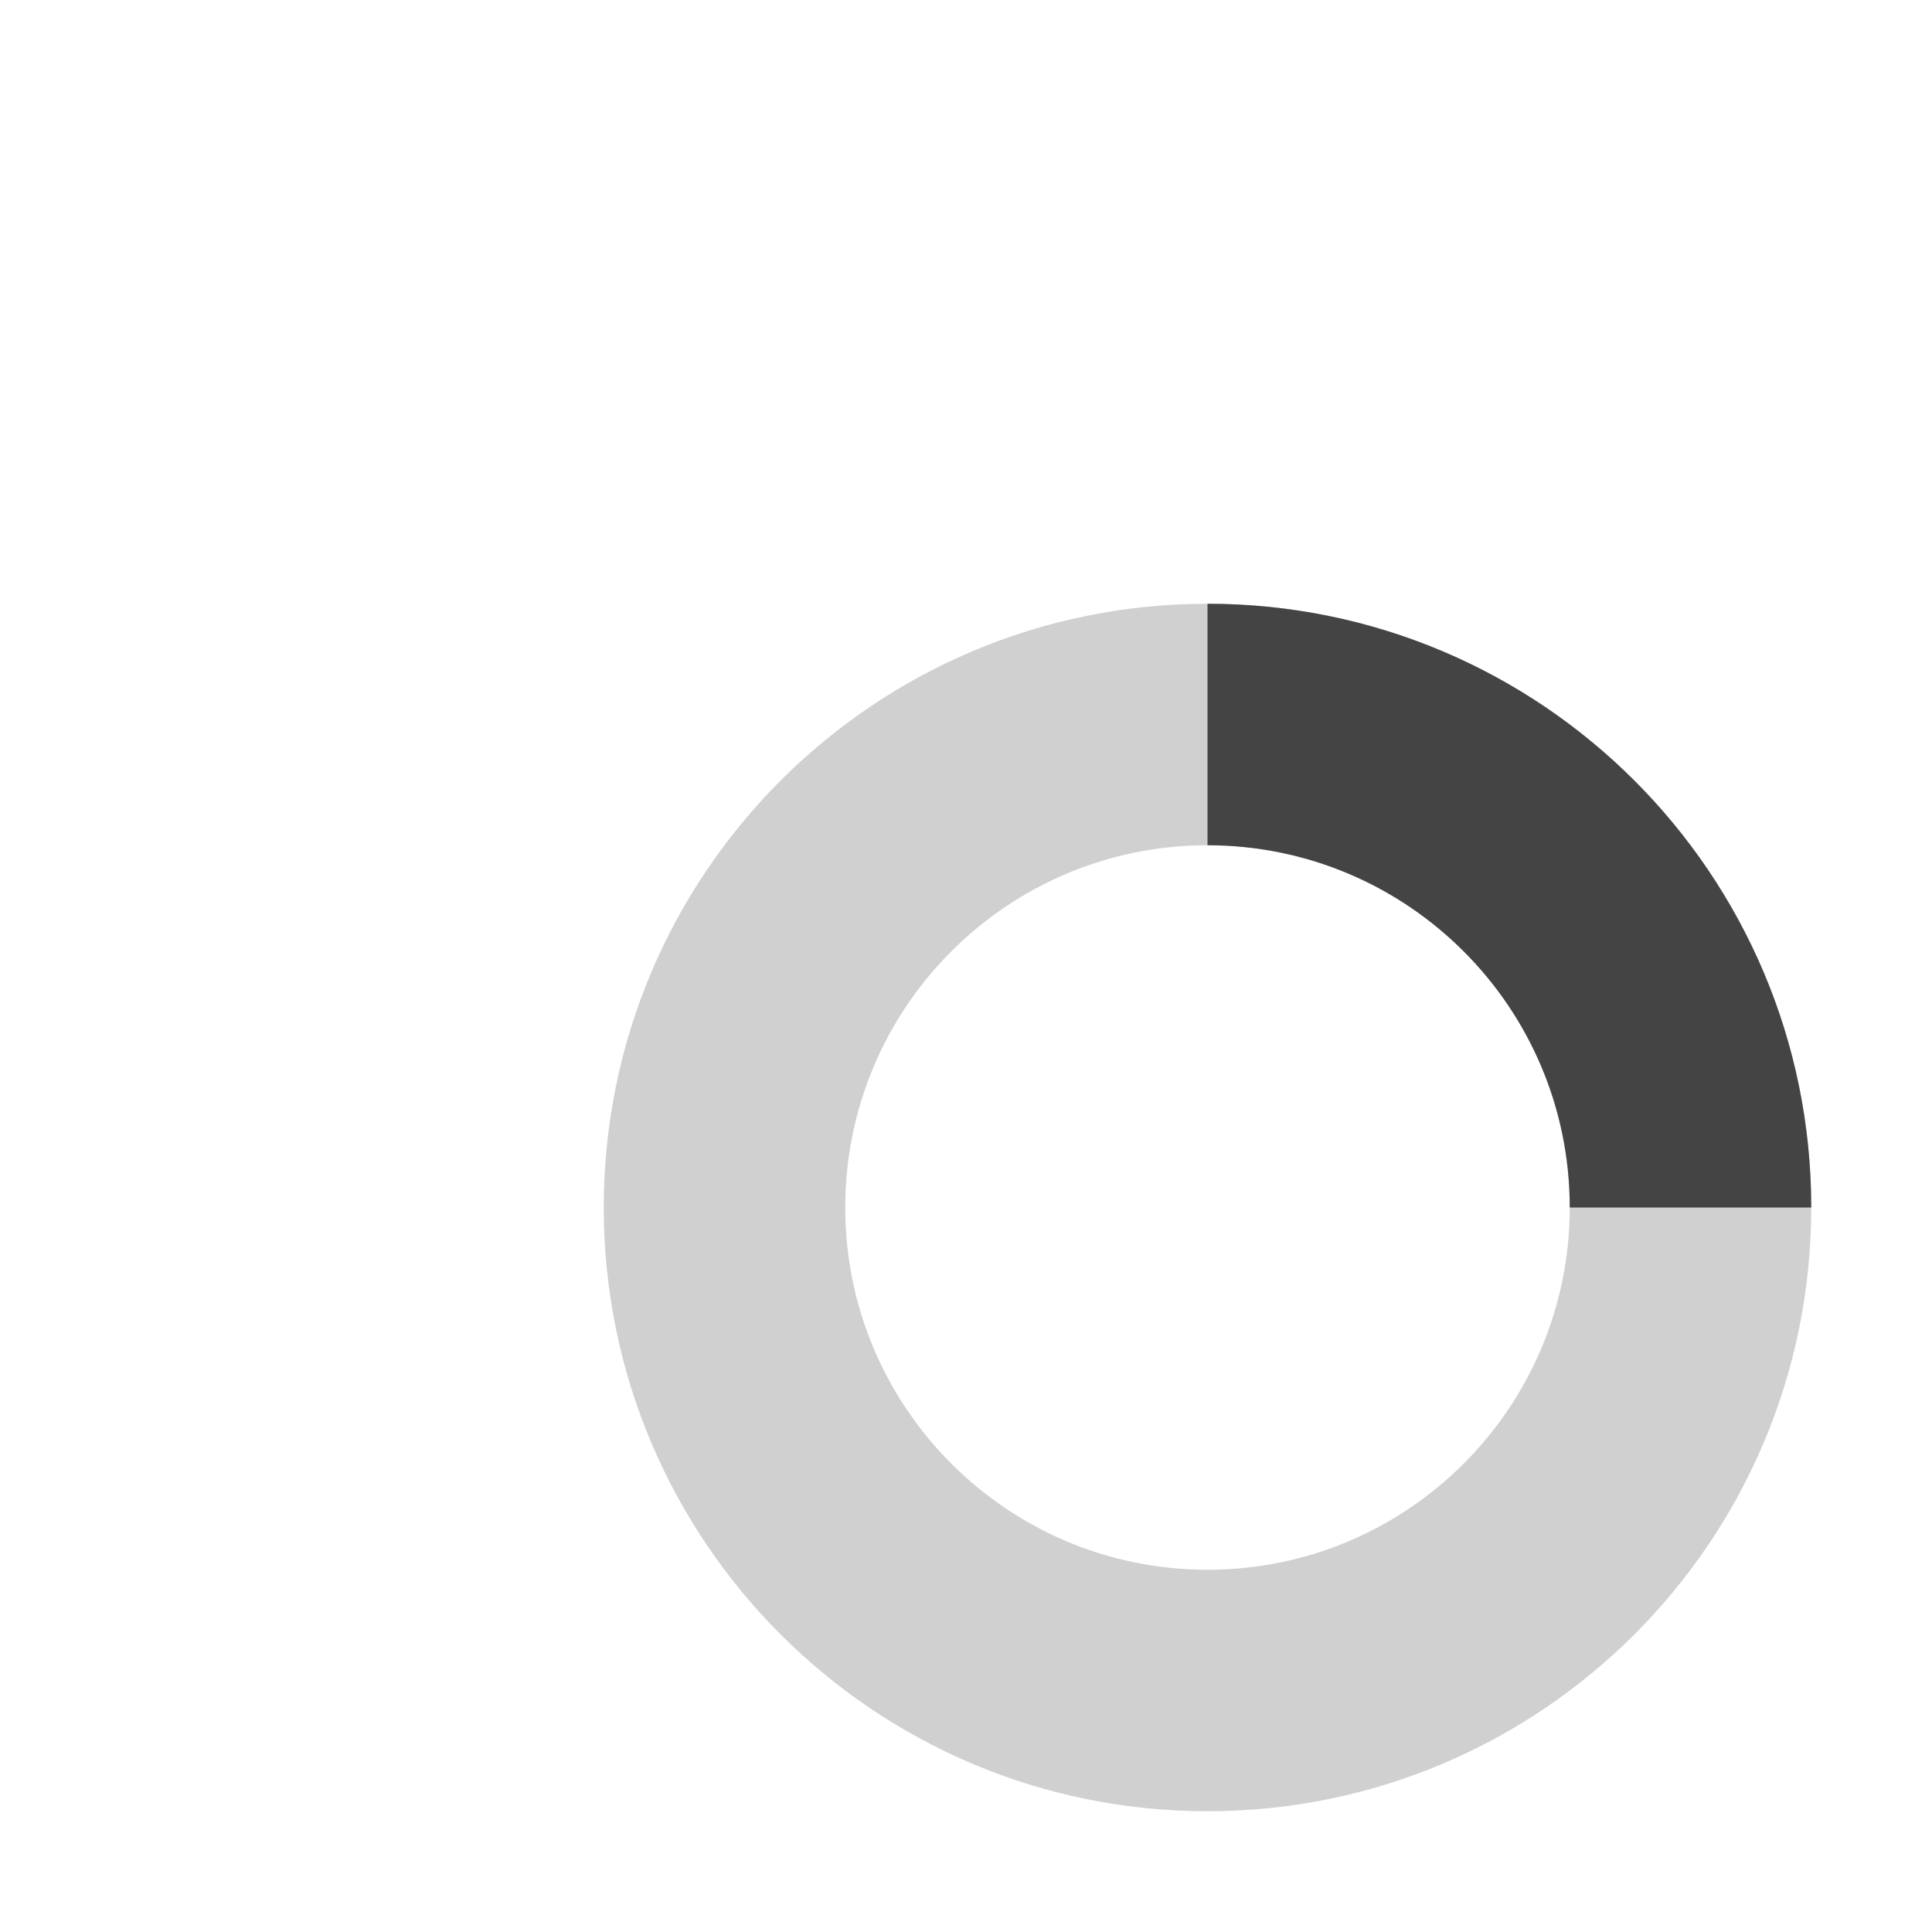
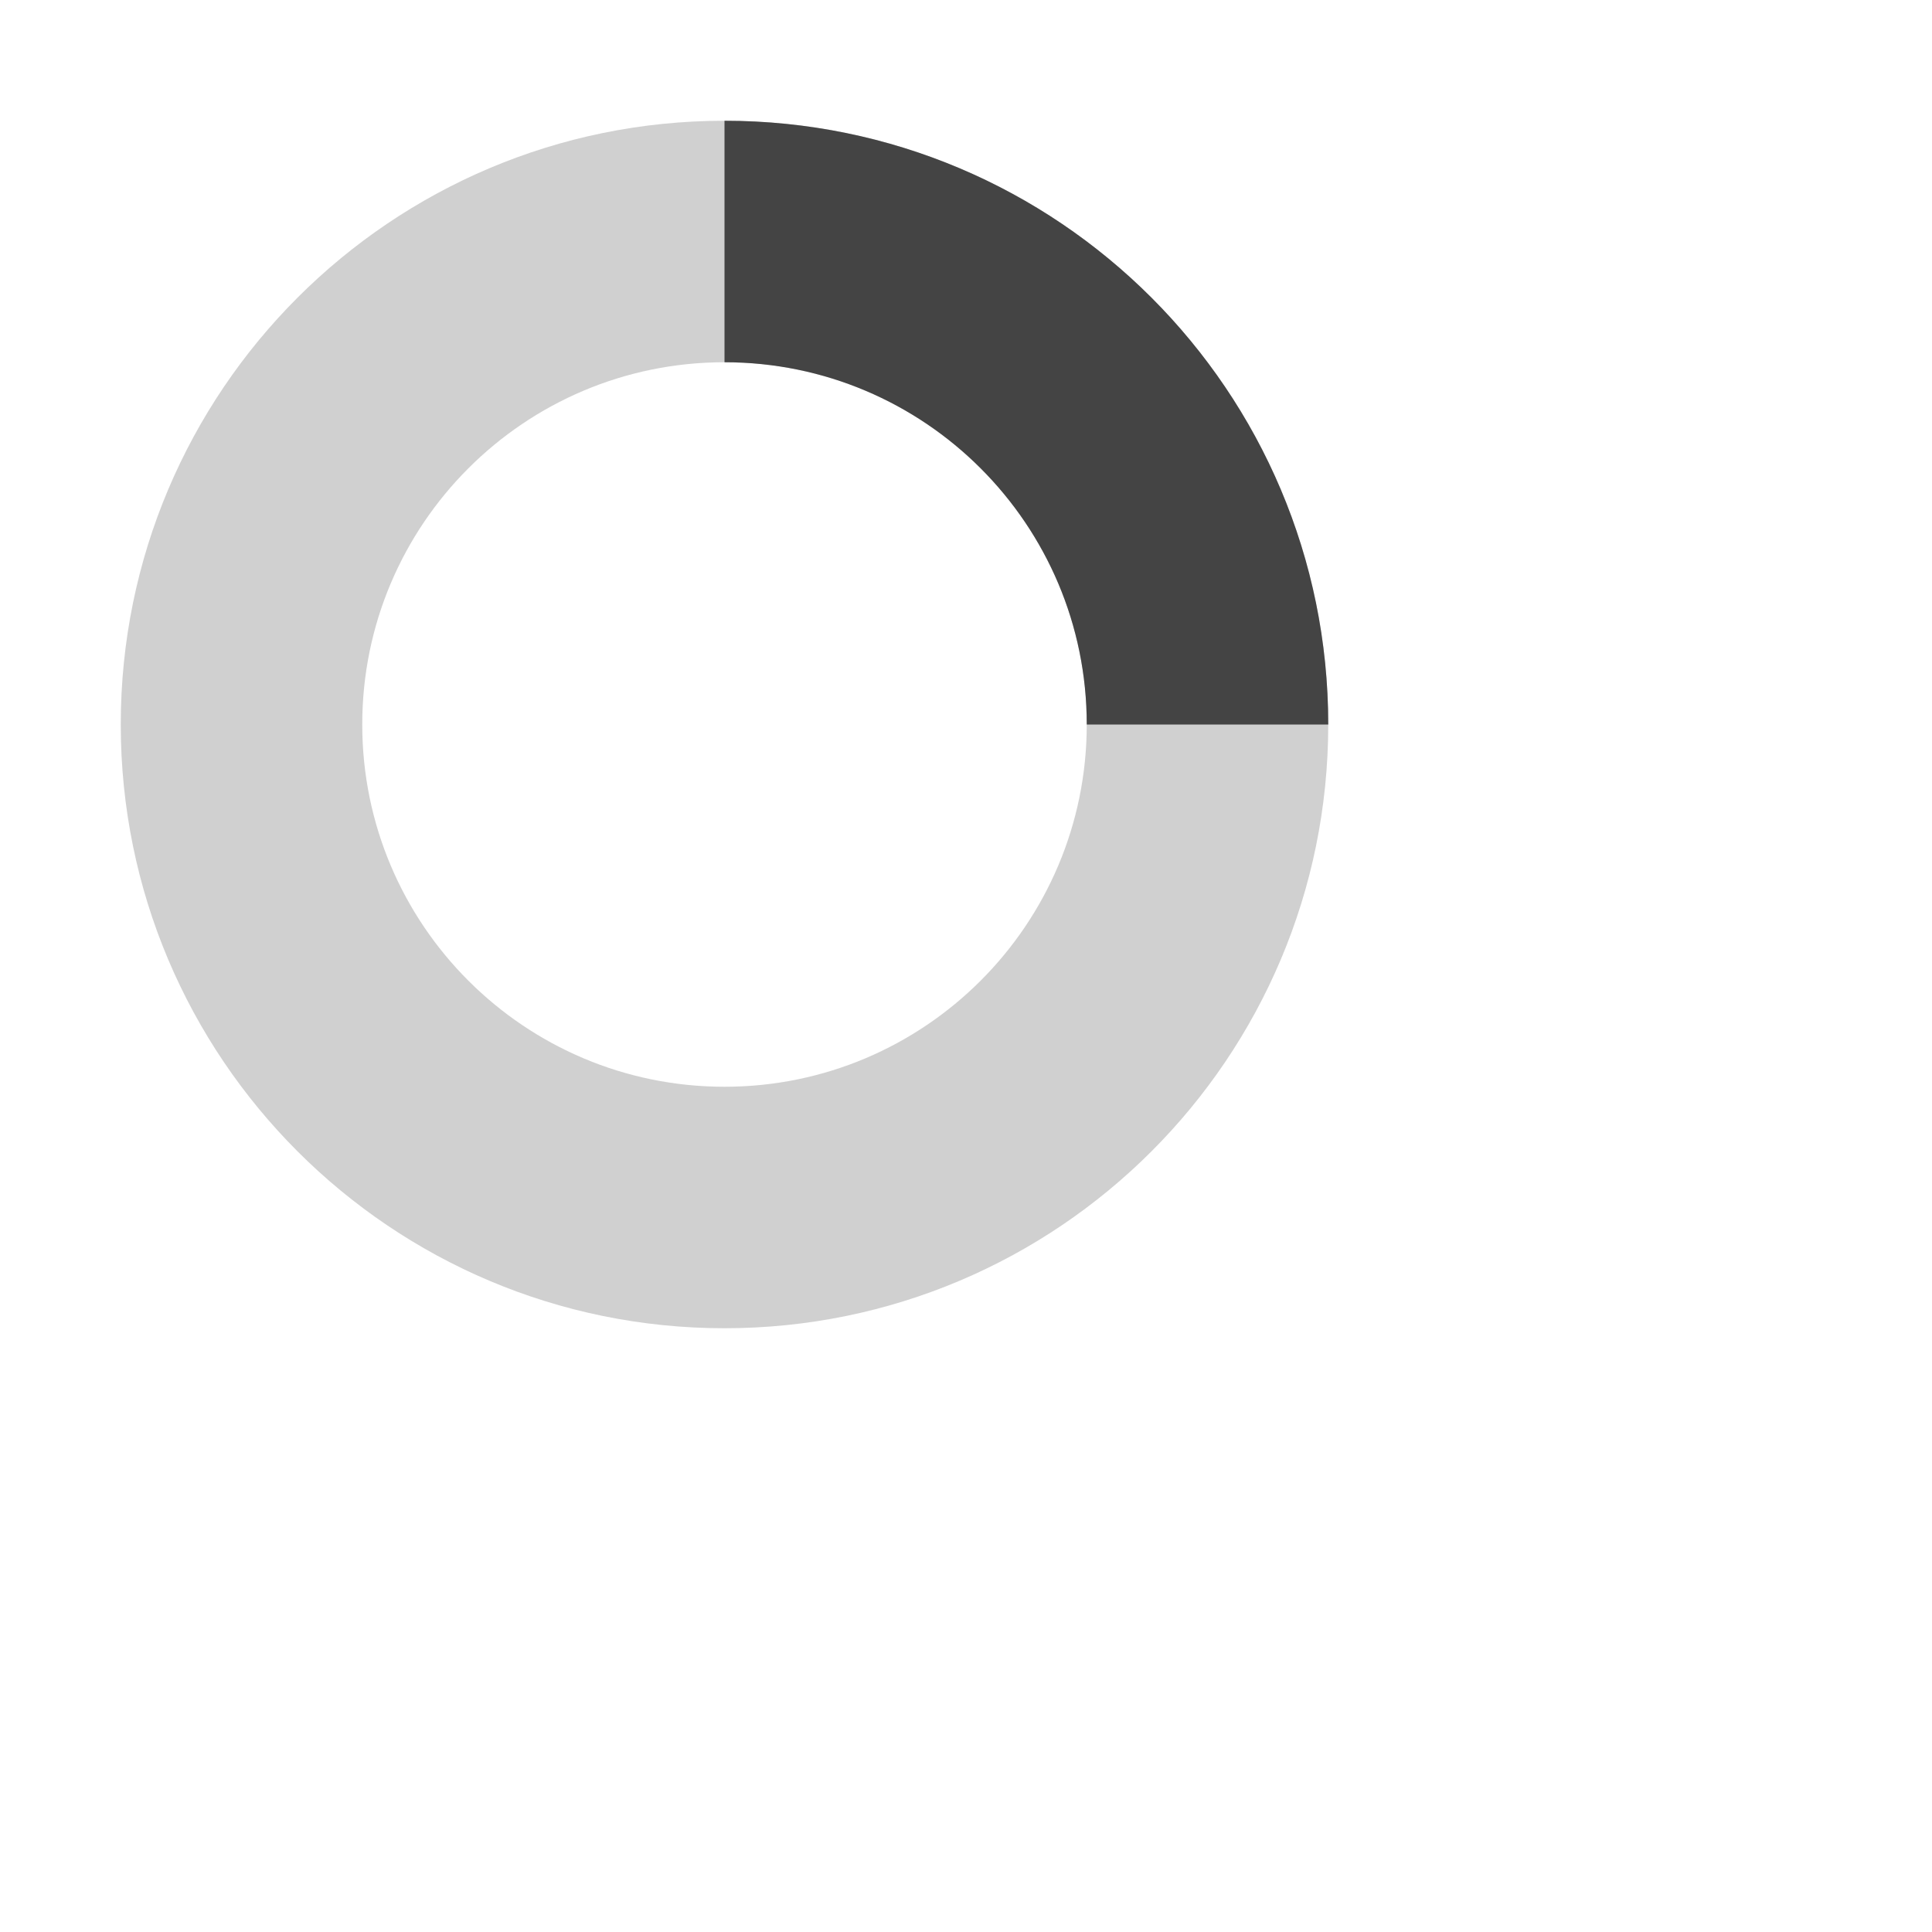
- <svg xmlns="http://www.w3.org/2000/svg" viewBox="0 0 32 32" width="32" height="32" fill="#444444">
+ <svg xmlns="http://www.w3.org/2000/svg" viewBox="8 8 32 32" width="30" height="30" fill="#444444">
  <path style="opacity:0.25;fill:#444444;fill-opacity:1;stroke:none" d="m 20,10 c -5.523,0 -10,4.477 -10,10 0,5.523 4.477,10 10,10 5.523,0 10,-4.477 10,-10 0,-5.523 -4.477,-10 -10,-10 z m 0,4 c 3.314,0 6,2.686 6,6 0,3.314 -2.686,6 -6,6 -3.314,0 -6,-2.686 -6,-6 0,-3.314 2.686,-6 6,-6 z" />
  <path style="fill:#444444;fill-opacity:1;stroke:none" d="m 20,10 0,4 c 3.314,0 6,2.686 6,6 l 4,0 C 30,14.477 25.523,10 20,10 z">
    <animateTransform attributeName="transform" type="rotate" from="0 20 20" to="360 20 20" dur="0.8s" repeatCount="indefinite" />
  </path>
</svg>
